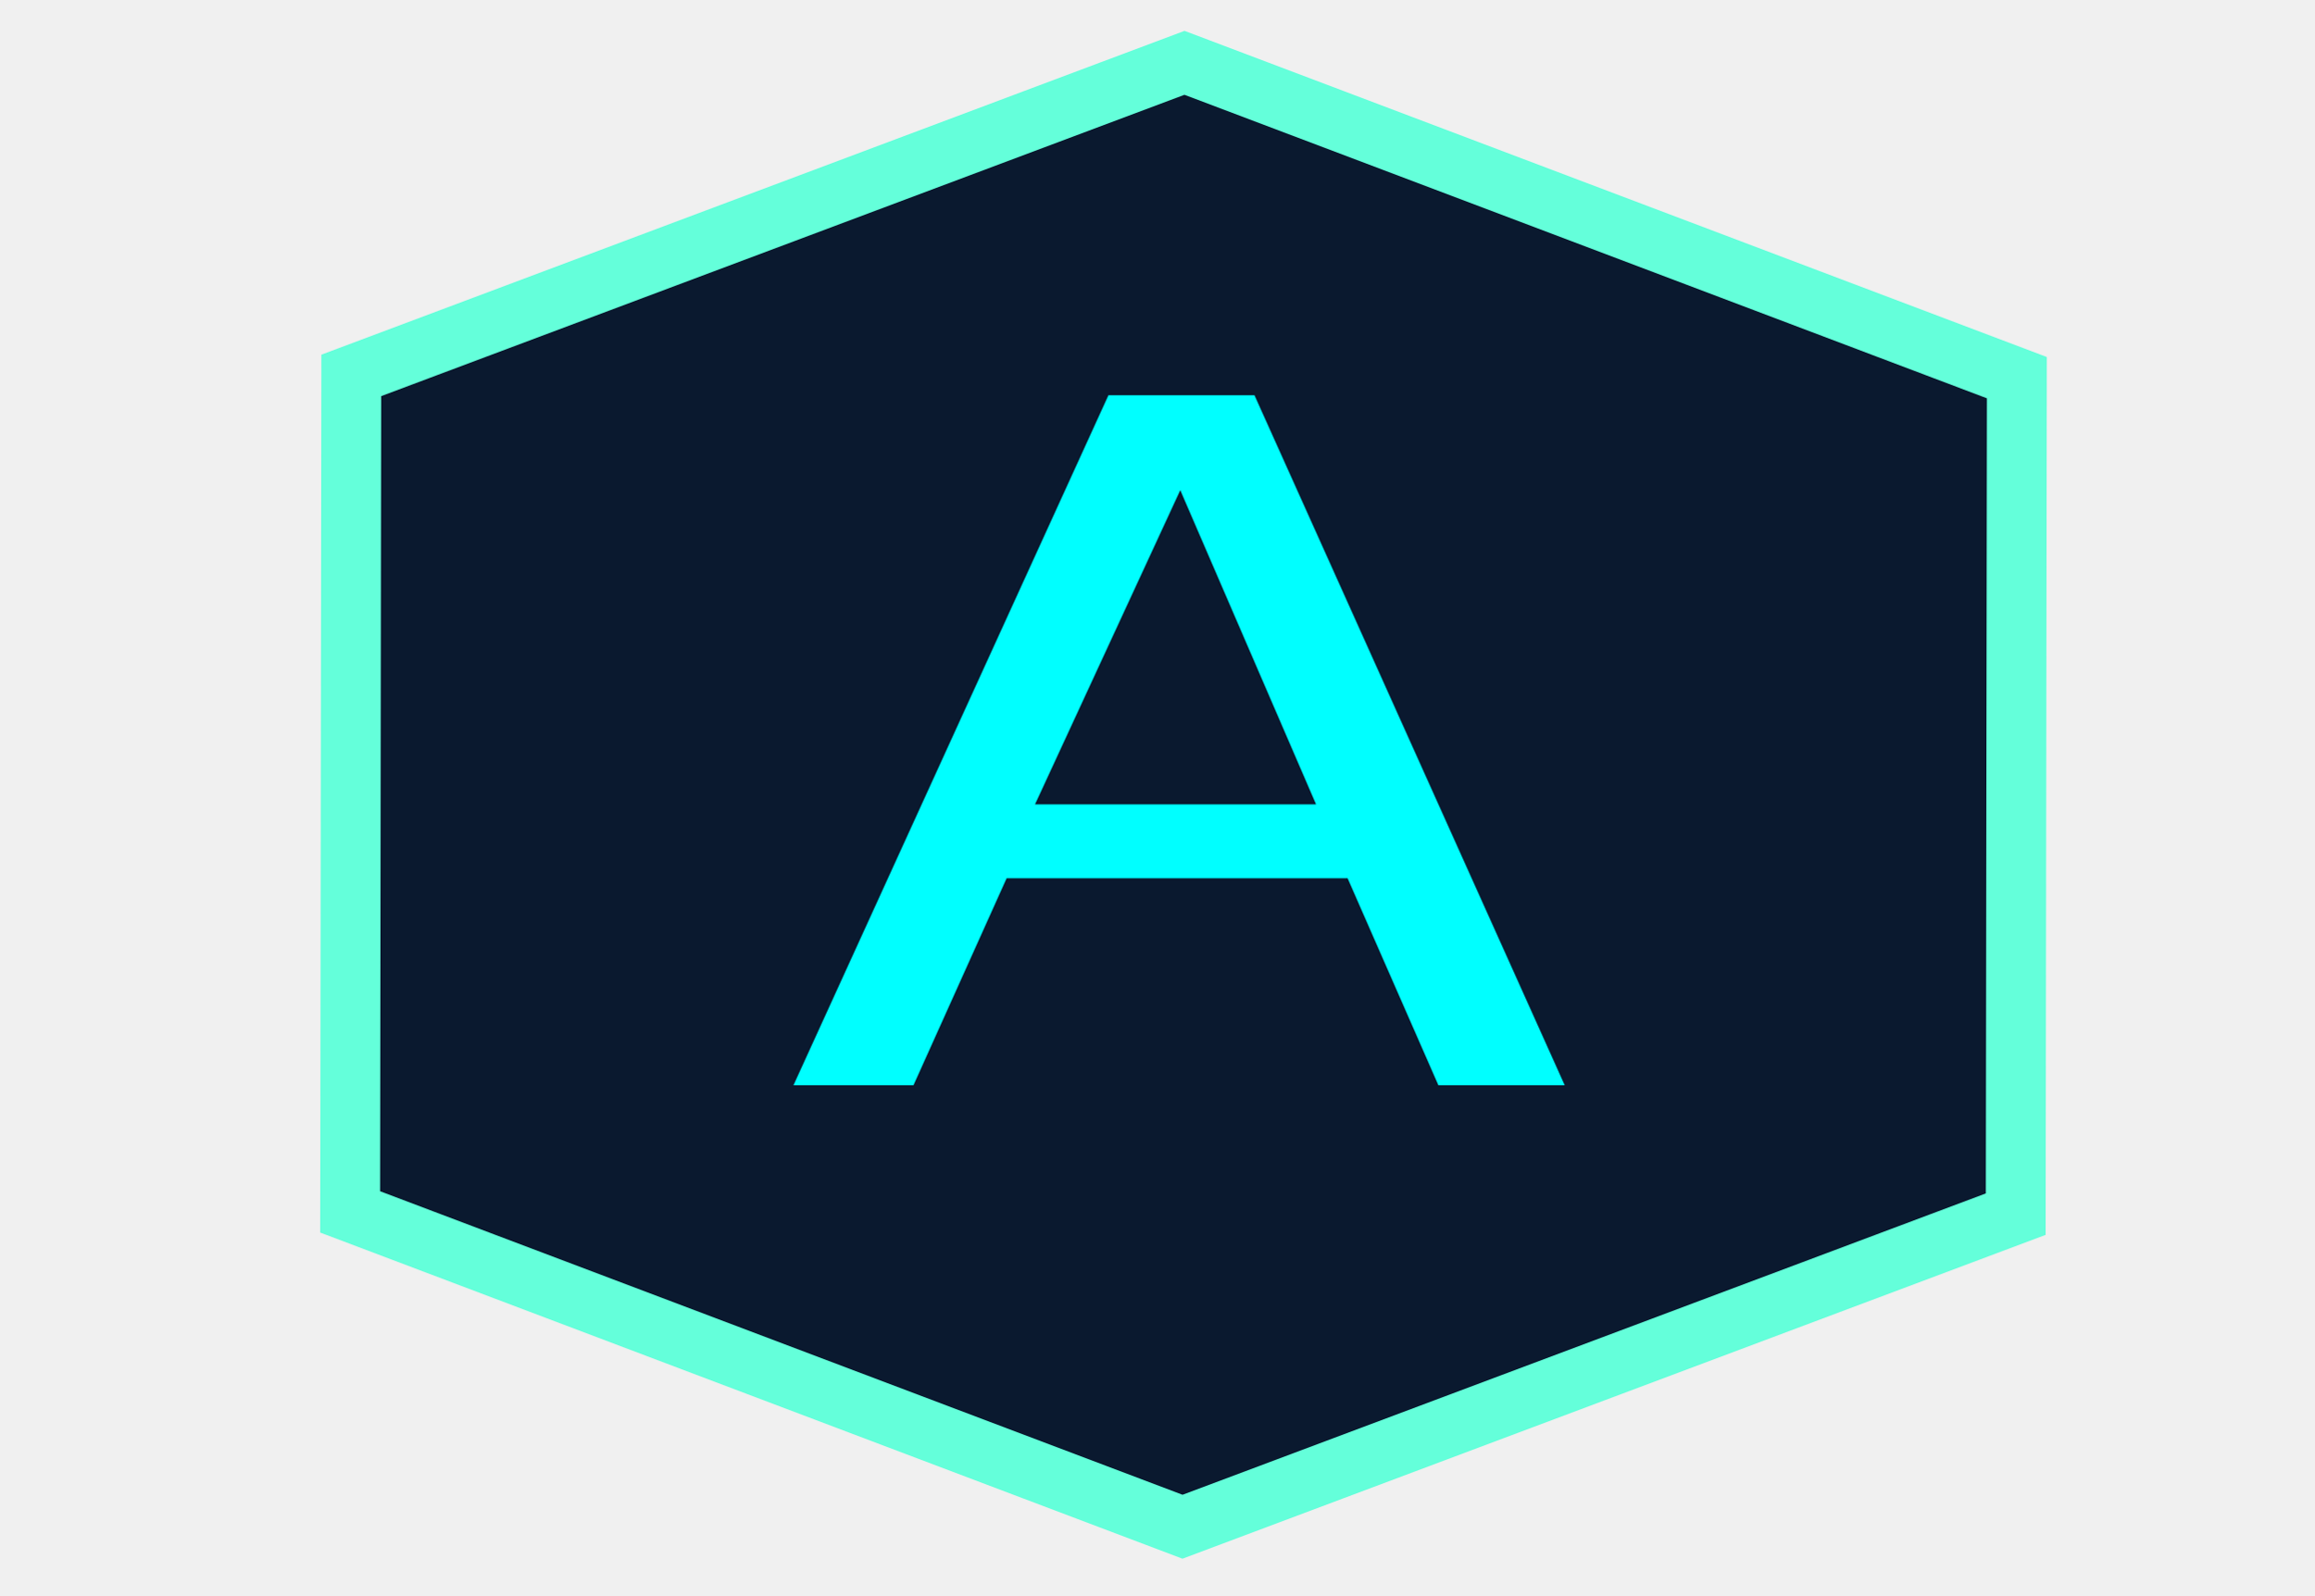
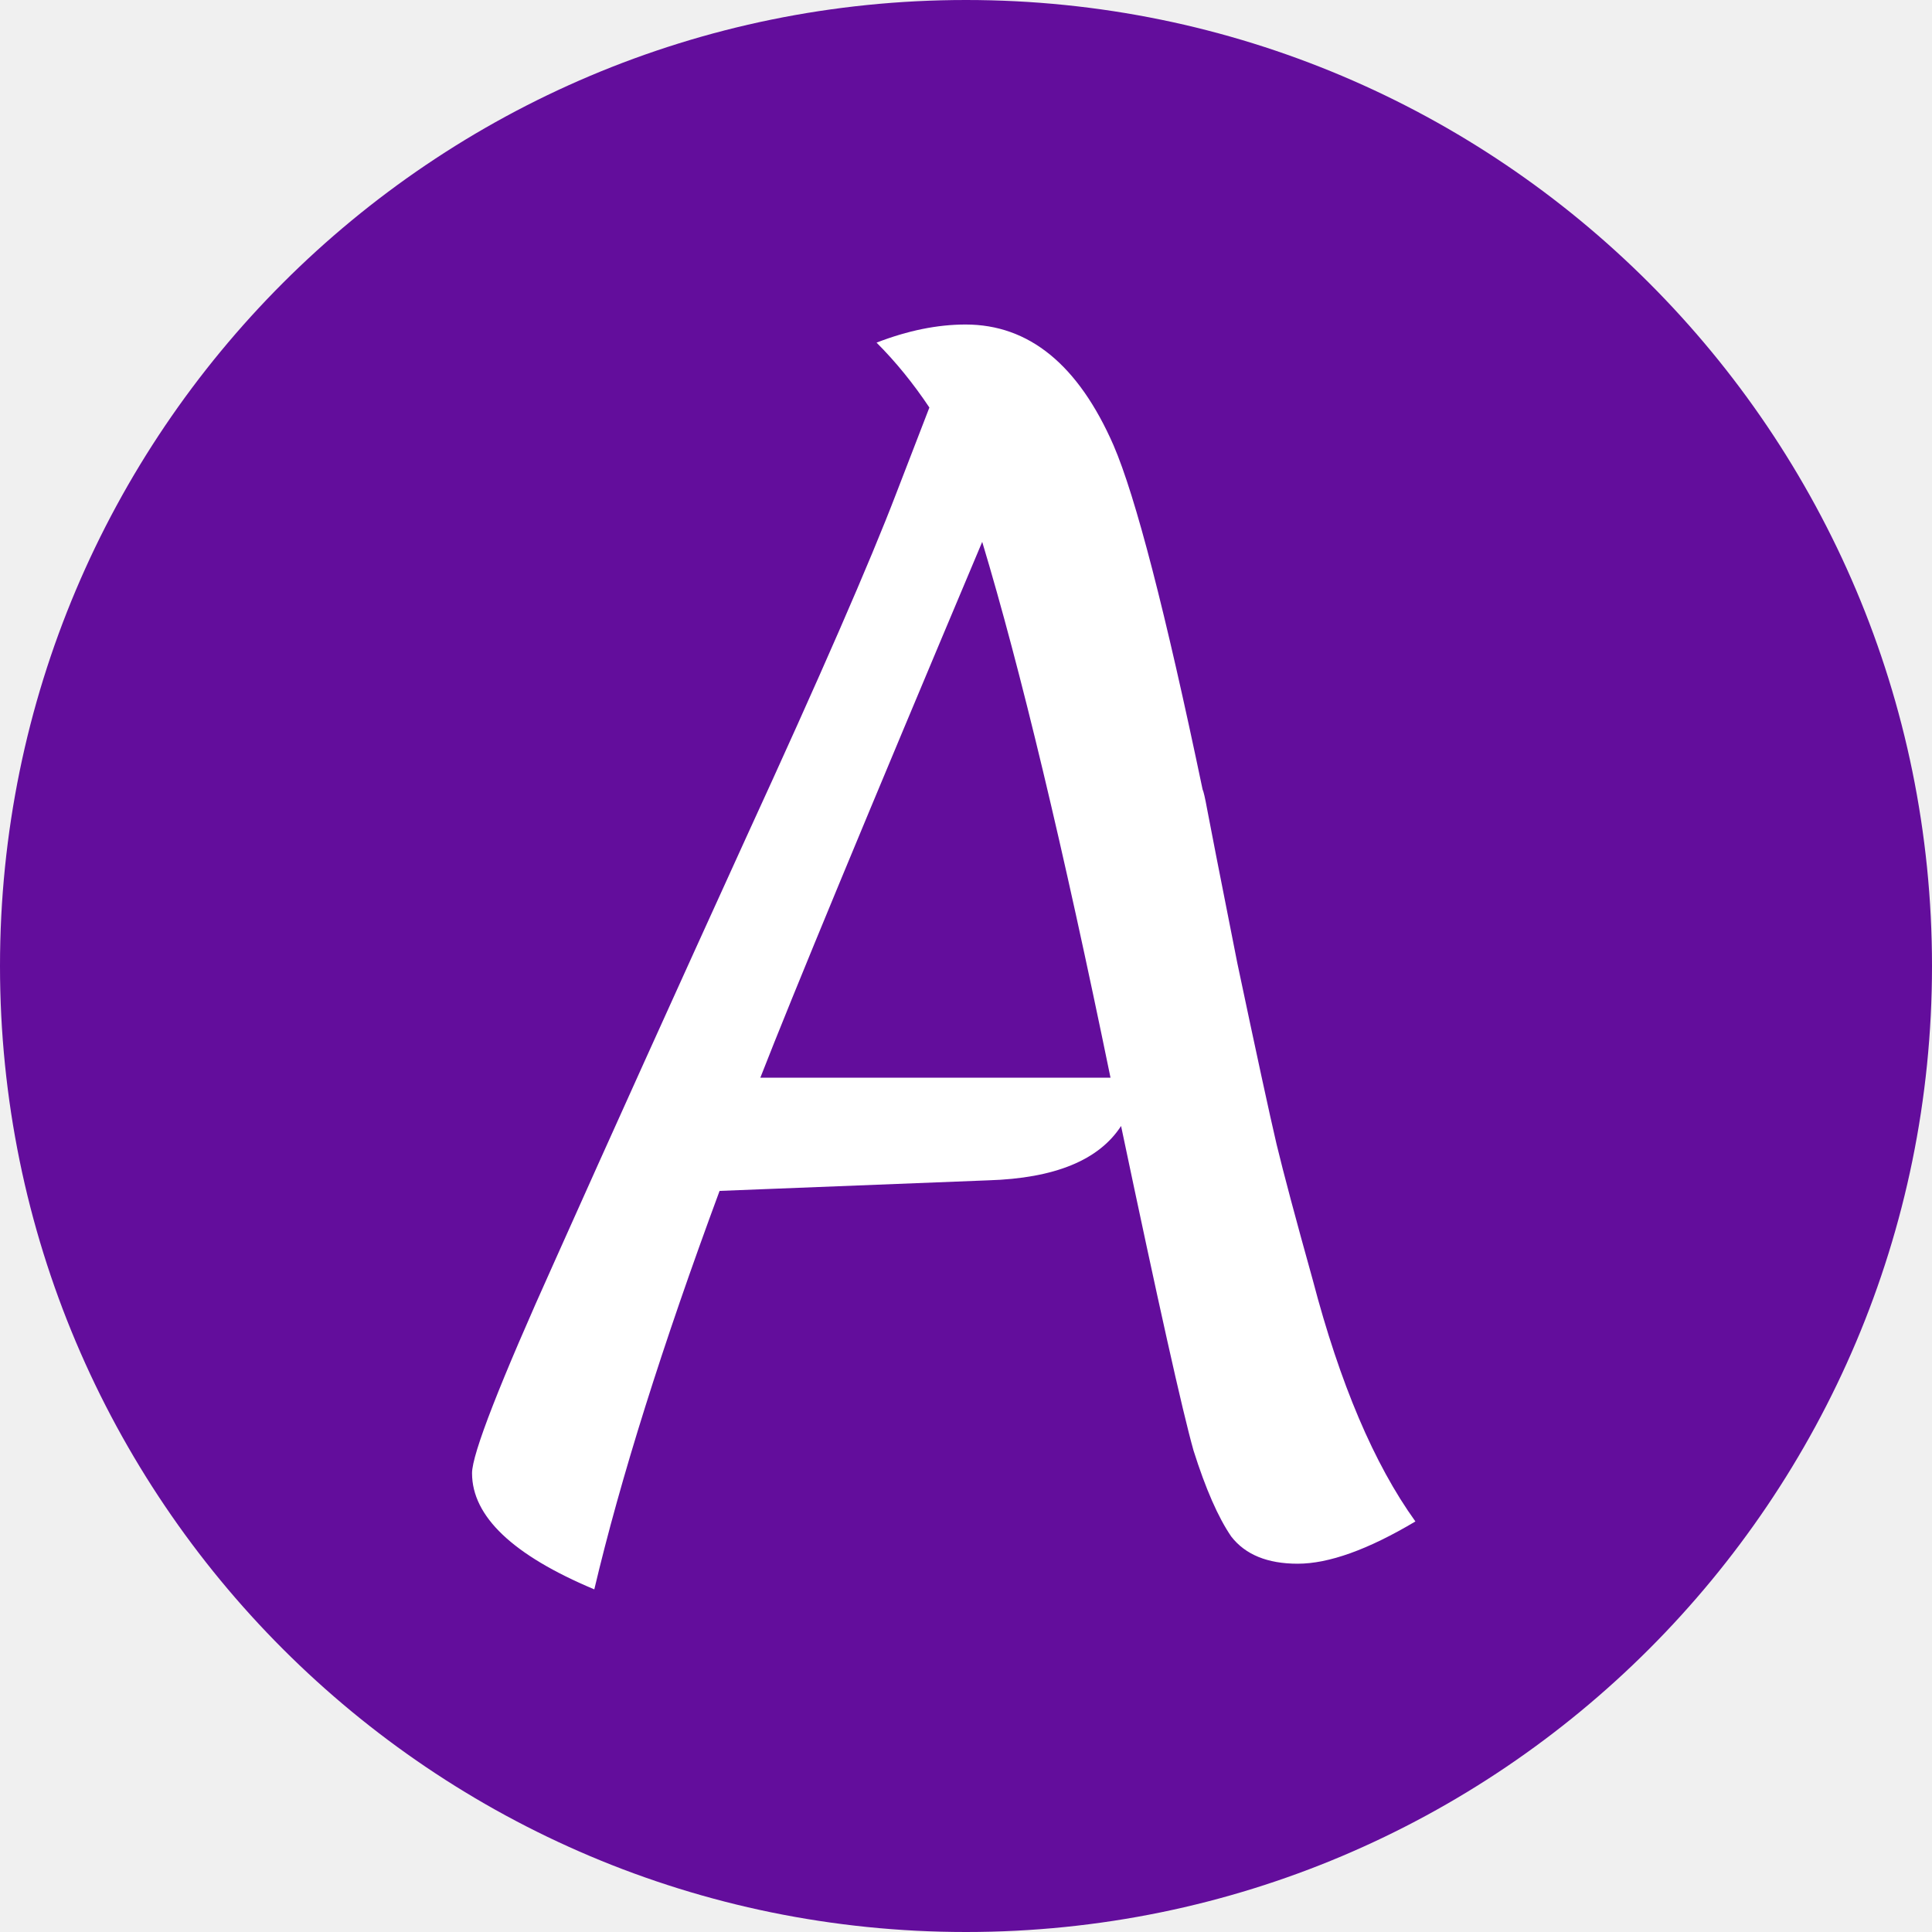
- <svg xmlns="http://www.w3.org/2000/svg" width="580" height="400">
-   <g>
-     <path stroke="#64ffda" transform="rotate(-89.9226 296.6329,199.2915) " id="svg_1" d="m113.091,199.291l78.661,-208.734l209.762,0l78.661,208.734l-78.661,208.734l-209.762,0l-78.661,-208.734z" stroke-width="15" fill="#0a192f" />
-     <text stroke="#64ffda" transform="matrix(12.66355,0,0,9.88758,-3009.015,-1373.868) " xml:space="preserve" text-anchor="start" font-family="Helvetica, Arial, sans-serif" font-size="24" id="svg_2" y="166.474" x="252.911" stroke-width="0" fill="#00ffff">A</text>
-   </g>
+ <svg xmlns="http://www.w3.org/2000/svg" width="64" height="64" viewBox="0 0 64 64" fill="none">
+   <circle cx="32" cy="32" r="32" fill="#630D9C" />
+   <path d="M15.637 48.8C15.637 48.167 16.553 45.817 18.387 41.75C20.22 37.65 22.337 32.967 24.737 27.7C27.17 22.4 28.82 18.617 29.687 16.35L30.787 13.5C30.253 12.7 29.67 11.983 29.037 11.35C30.07 10.95 31.053 10.75 31.987 10.75C34.087 10.75 35.72 12.083 36.887 14.75C37.62 16.45 38.603 20.25 39.837 26.15C39.87 26.217 39.92 26.433 39.987 26.8C40.053 27.167 40.387 28.867 40.987 31.9C41.62 34.9 42.053 36.9 42.287 37.9C42.52 38.867 42.92 40.367 43.487 42.4C44.387 45.833 45.52 48.5 46.887 50.4C45.32 51.333 44.02 51.8 42.987 51.8C41.987 51.8 41.253 51.5 40.787 50.9C40.353 50.267 39.937 49.317 39.537 48.05C39.17 46.75 38.37 43.167 37.137 37.3C36.403 38.433 34.937 39.033 32.737 39.1L23.837 39.45C21.937 44.583 20.553 48.983 19.687 52.65C16.987 51.517 15.637 50.233 15.637 48.8ZM32.537 17.95C28.703 27.05 26.253 32.967 25.187 35.7H36.787C35.22 28.067 33.803 22.15 32.537 17.95Z" fill="white" />
</svg>
